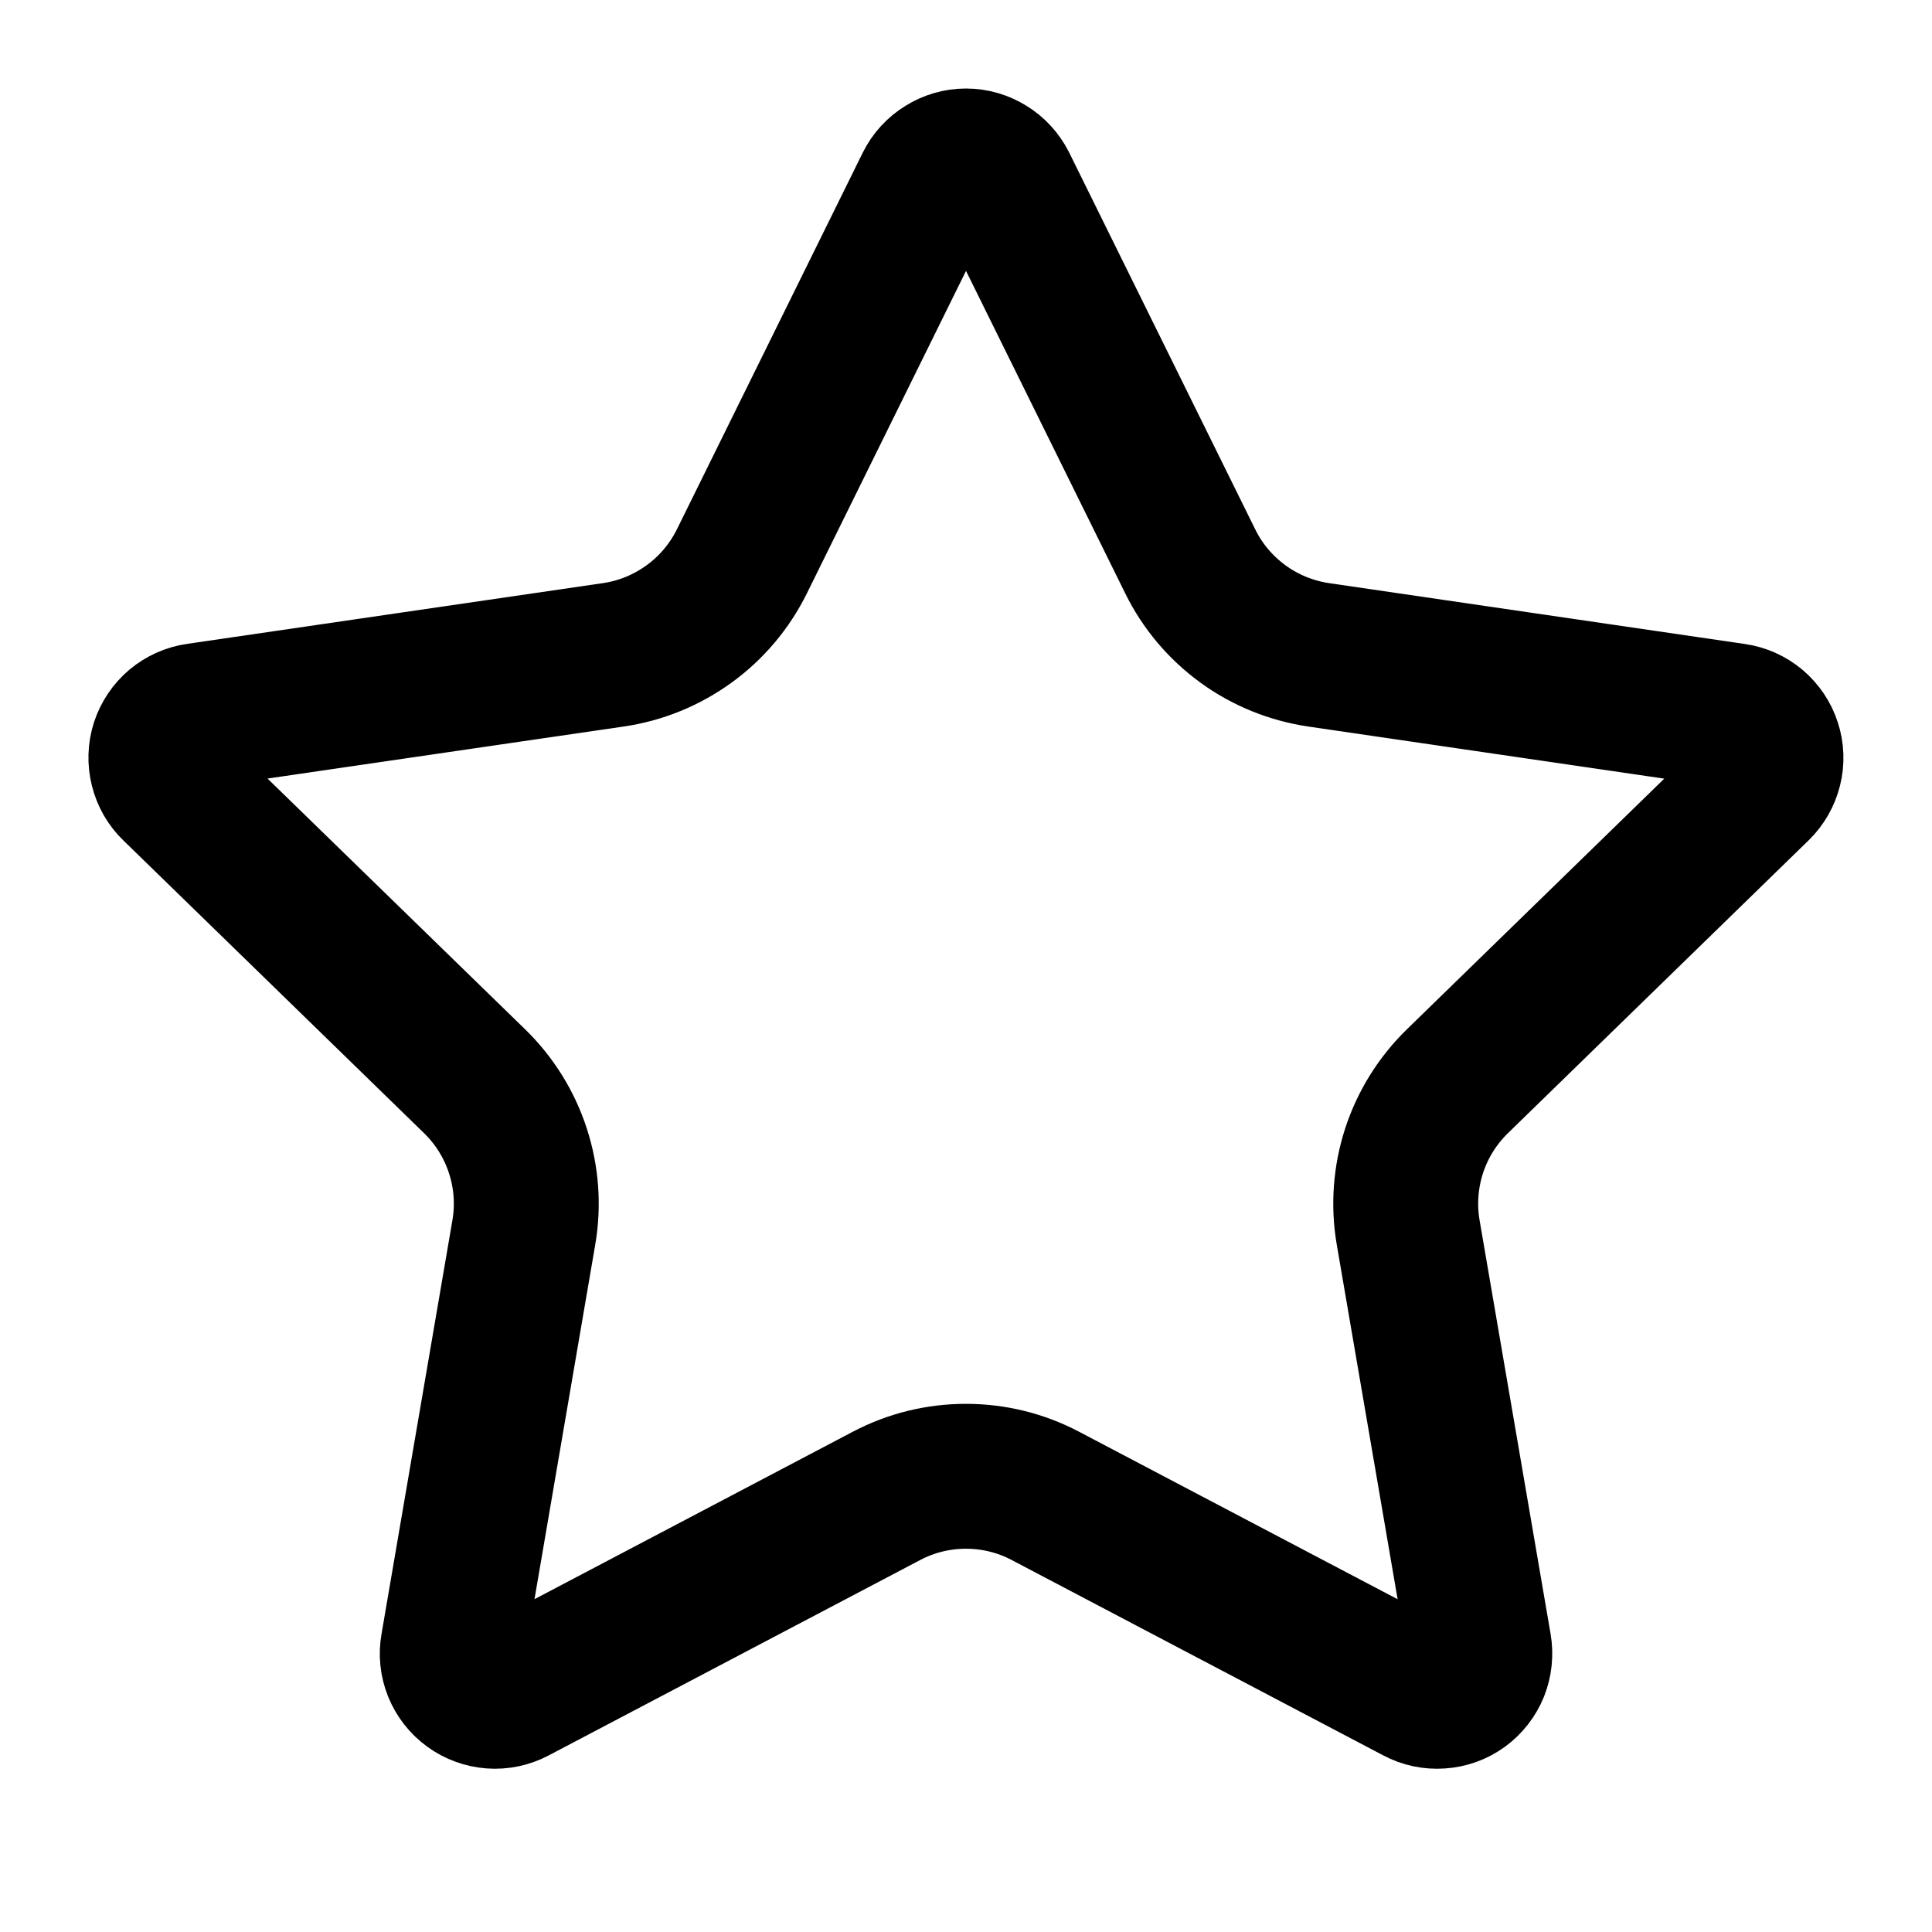
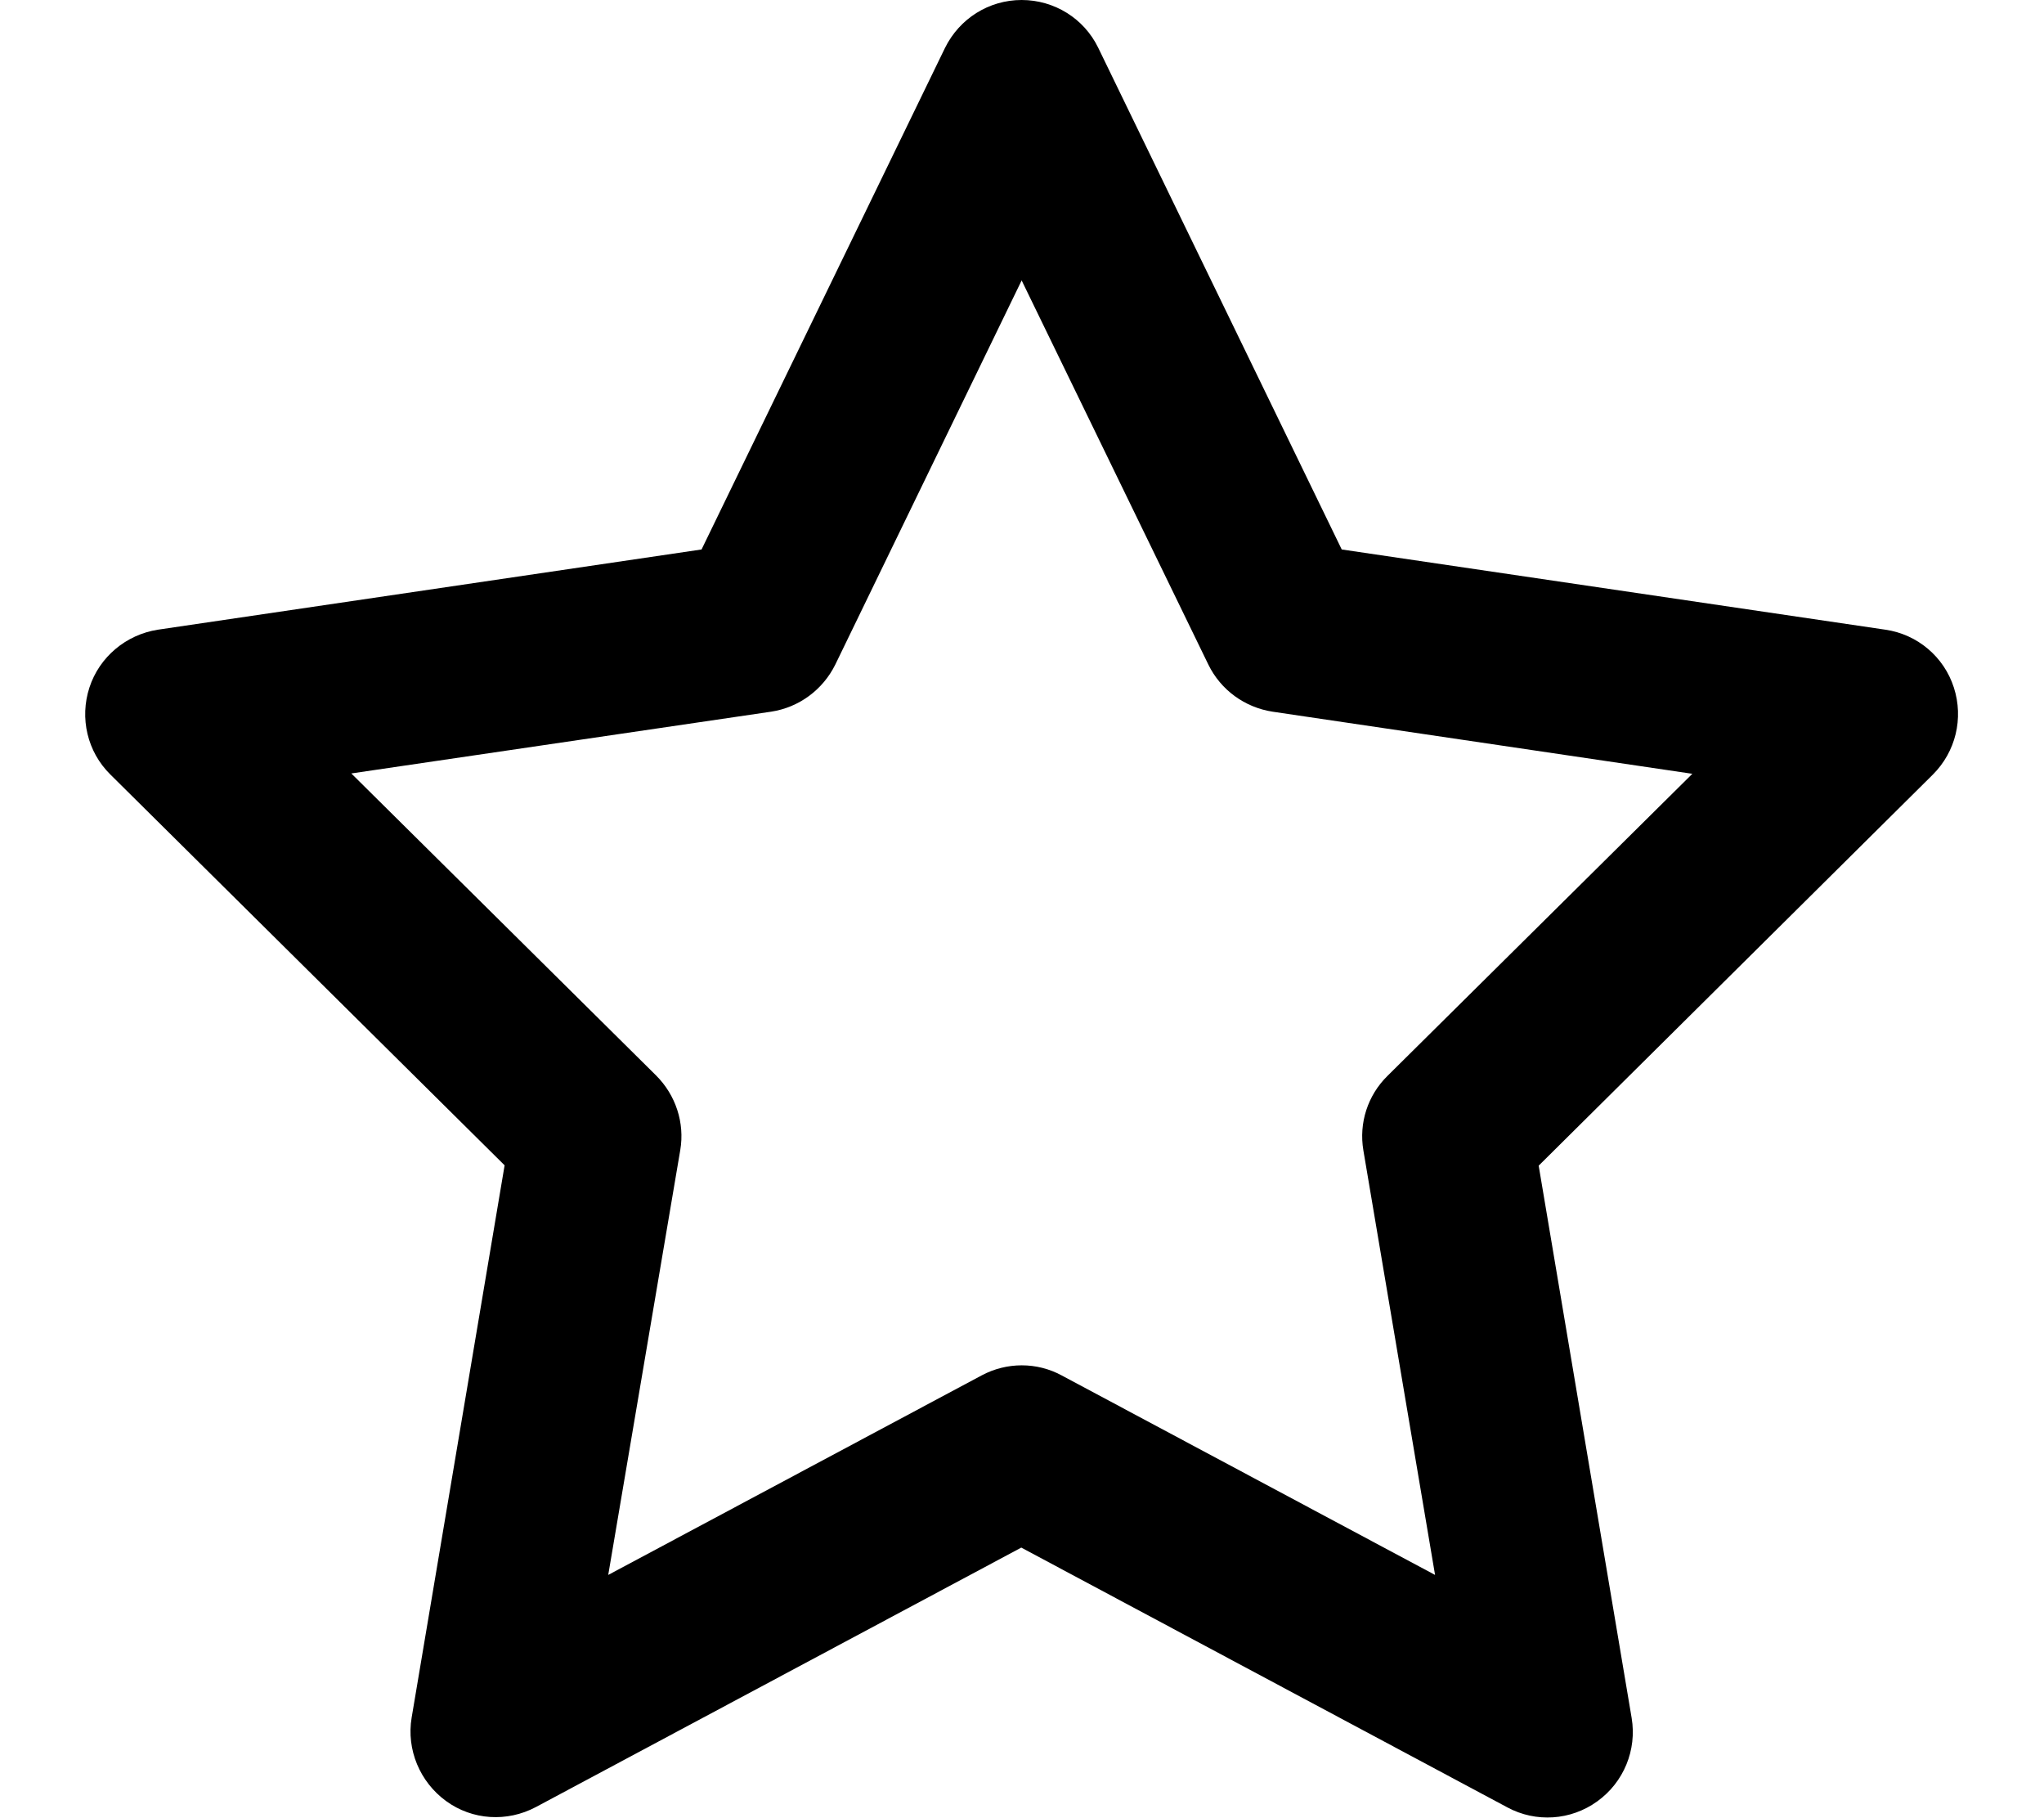
- <svg xmlns="http://www.w3.org/2000/svg" width="16" height="16" viewBox="0 0 16 16" fill="none">
-   <path d="M7.683 1.53C7.712 1.471 7.758 1.421 7.814 1.387C7.869 1.352 7.934 1.333 8 1.333C8.066 1.333 8.13 1.352 8.186 1.387C8.242 1.421 8.287 1.471 8.317 1.53L9.857 4.649C9.958 4.855 10.108 5.032 10.293 5.167C10.478 5.302 10.693 5.389 10.92 5.423L14.364 5.927C14.429 5.936 14.491 5.964 14.541 6.006C14.591 6.049 14.629 6.104 14.649 6.167C14.67 6.23 14.672 6.297 14.656 6.361C14.64 6.425 14.607 6.483 14.56 6.529L12.069 8.955C11.905 9.115 11.782 9.312 11.711 9.53C11.64 9.749 11.623 9.981 11.662 10.207L12.25 13.633C12.261 13.699 12.254 13.766 12.23 13.827C12.205 13.889 12.163 13.942 12.11 13.981C12.056 14.02 11.993 14.043 11.927 14.047C11.86 14.052 11.794 14.038 11.736 14.007L8.657 12.388C8.454 12.281 8.229 12.226 8 12.226C7.77 12.226 7.545 12.281 7.342 12.388L4.264 14.007C4.205 14.038 4.139 14.052 4.074 14.047C4.008 14.042 3.944 14.019 3.891 13.98C3.837 13.941 3.796 13.888 3.771 13.827C3.746 13.765 3.739 13.698 3.751 13.633L4.338 10.207C4.377 9.981 4.36 9.749 4.289 9.531C4.218 9.312 4.095 9.115 3.931 8.955L1.44 6.53C1.392 6.484 1.359 6.426 1.343 6.361C1.327 6.297 1.329 6.23 1.349 6.167C1.37 6.104 1.407 6.048 1.458 6.005C1.509 5.963 1.57 5.935 1.636 5.926L5.079 5.423C5.306 5.39 5.521 5.302 5.707 5.167C5.892 5.033 6.042 4.855 6.144 4.649L7.683 1.53Z" stroke="currentColor" stroke-width="1.2" stroke-linecap="round" stroke-linejoin="round" />
+ <svg xmlns="http://www.w3.org/2000/svg" viewBox="0 0 576 512">
+   <path d="M287.9 0c9.2 0 17.6 5.2 21.6 13.5l68.6 141.3 153.2 22.6c9 1.3 16.5 7.6 19.3 16.3s.5 18.1-5.9 24.5L433.6 328.4l26.2 155.6c1.5 9-2.2 18.1-9.7 23.5s-17.3 6-25.3 1.7l-137-73.2L151 509.1c-8.1 4.3-17.9 3.7-25.3-1.7s-11.2-14.5-9.7-23.5l26.2-155.6L31.1 218.2c-6.5-6.4-8.7-15.9-5.9-24.5s10.3-14.9 19.3-16.3l153.2-22.6L266.3 13.5C270.4 5.2 278.7 0 287.9 0zm0 79L235.4 187.2c-3.5 7.1-10.2 12.1-18.1 13.3L99 217.9 184.9 303c5.5 5.5 8.1 13.3 6.8 21L171.4 443.7l105.2-56.2c7.1-3.8 15.6-3.8 22.6 0l105.2 56.2L384.2 324.1c-1.3-7.7 1.2-15.5 6.8-21l85.9-85.1L358.6 200.5c-7.8-1.2-14.6-6.1-18.1-13.3L287.9 79z" />
</svg>
